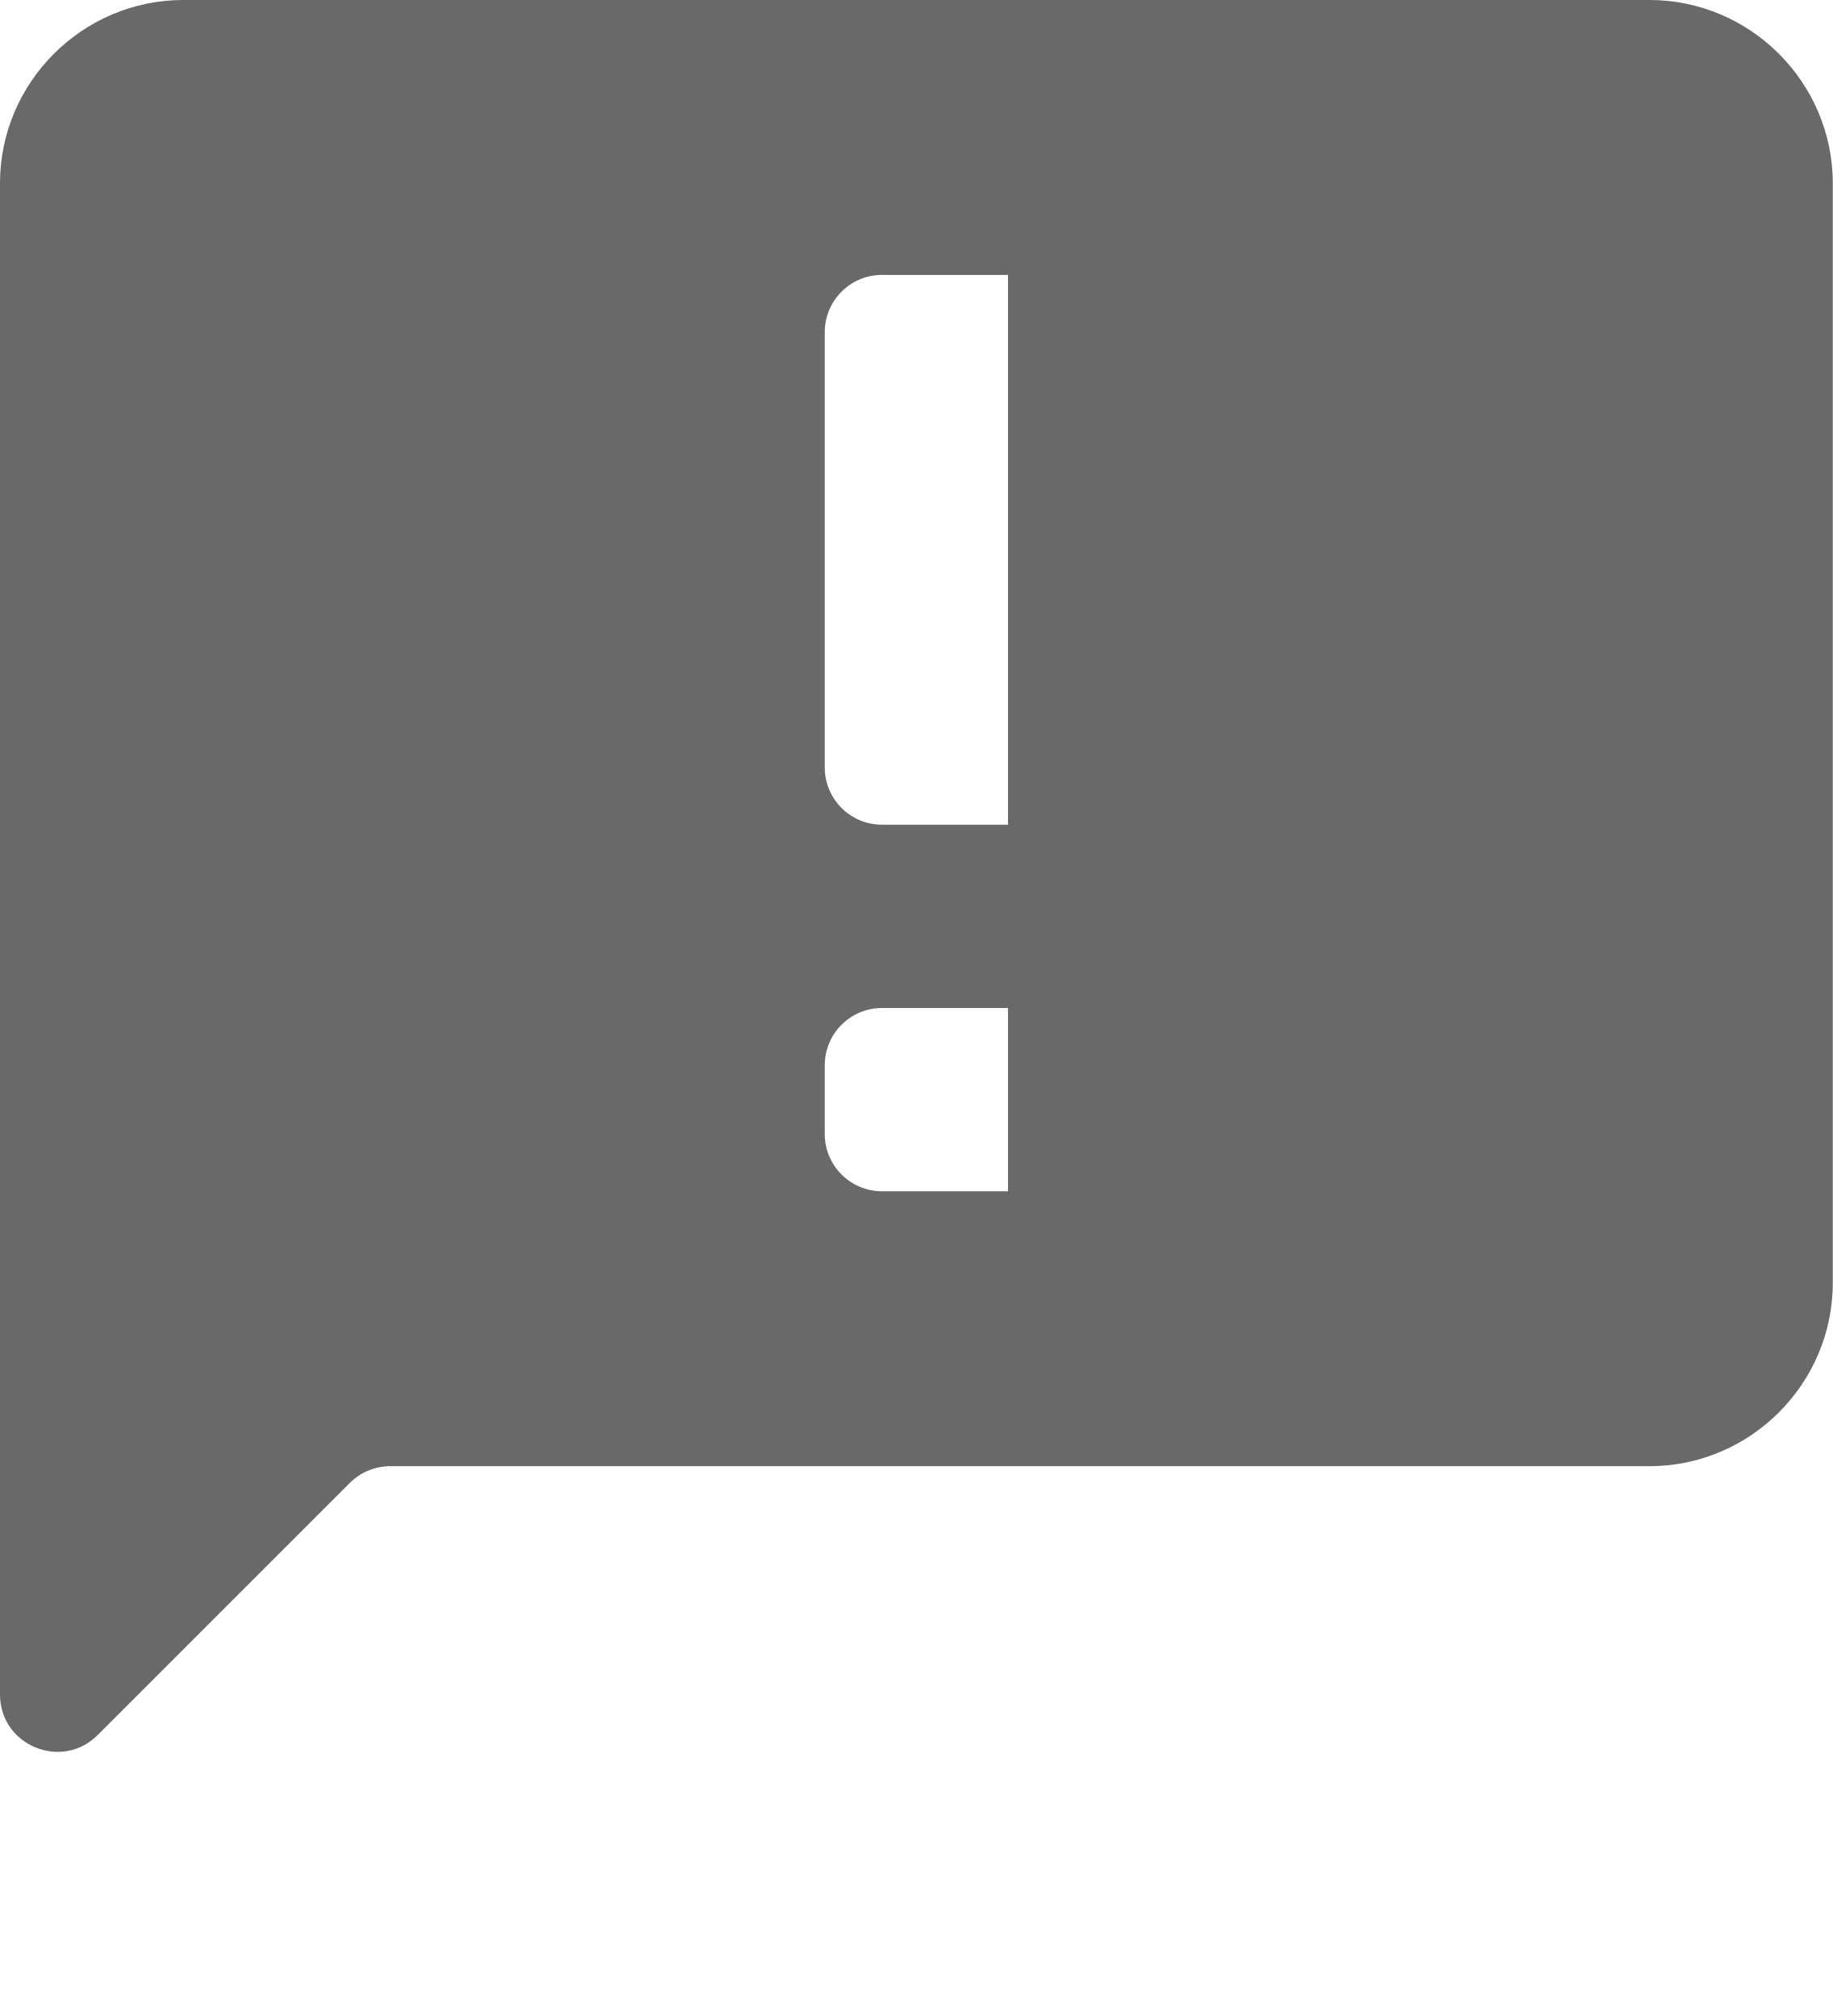
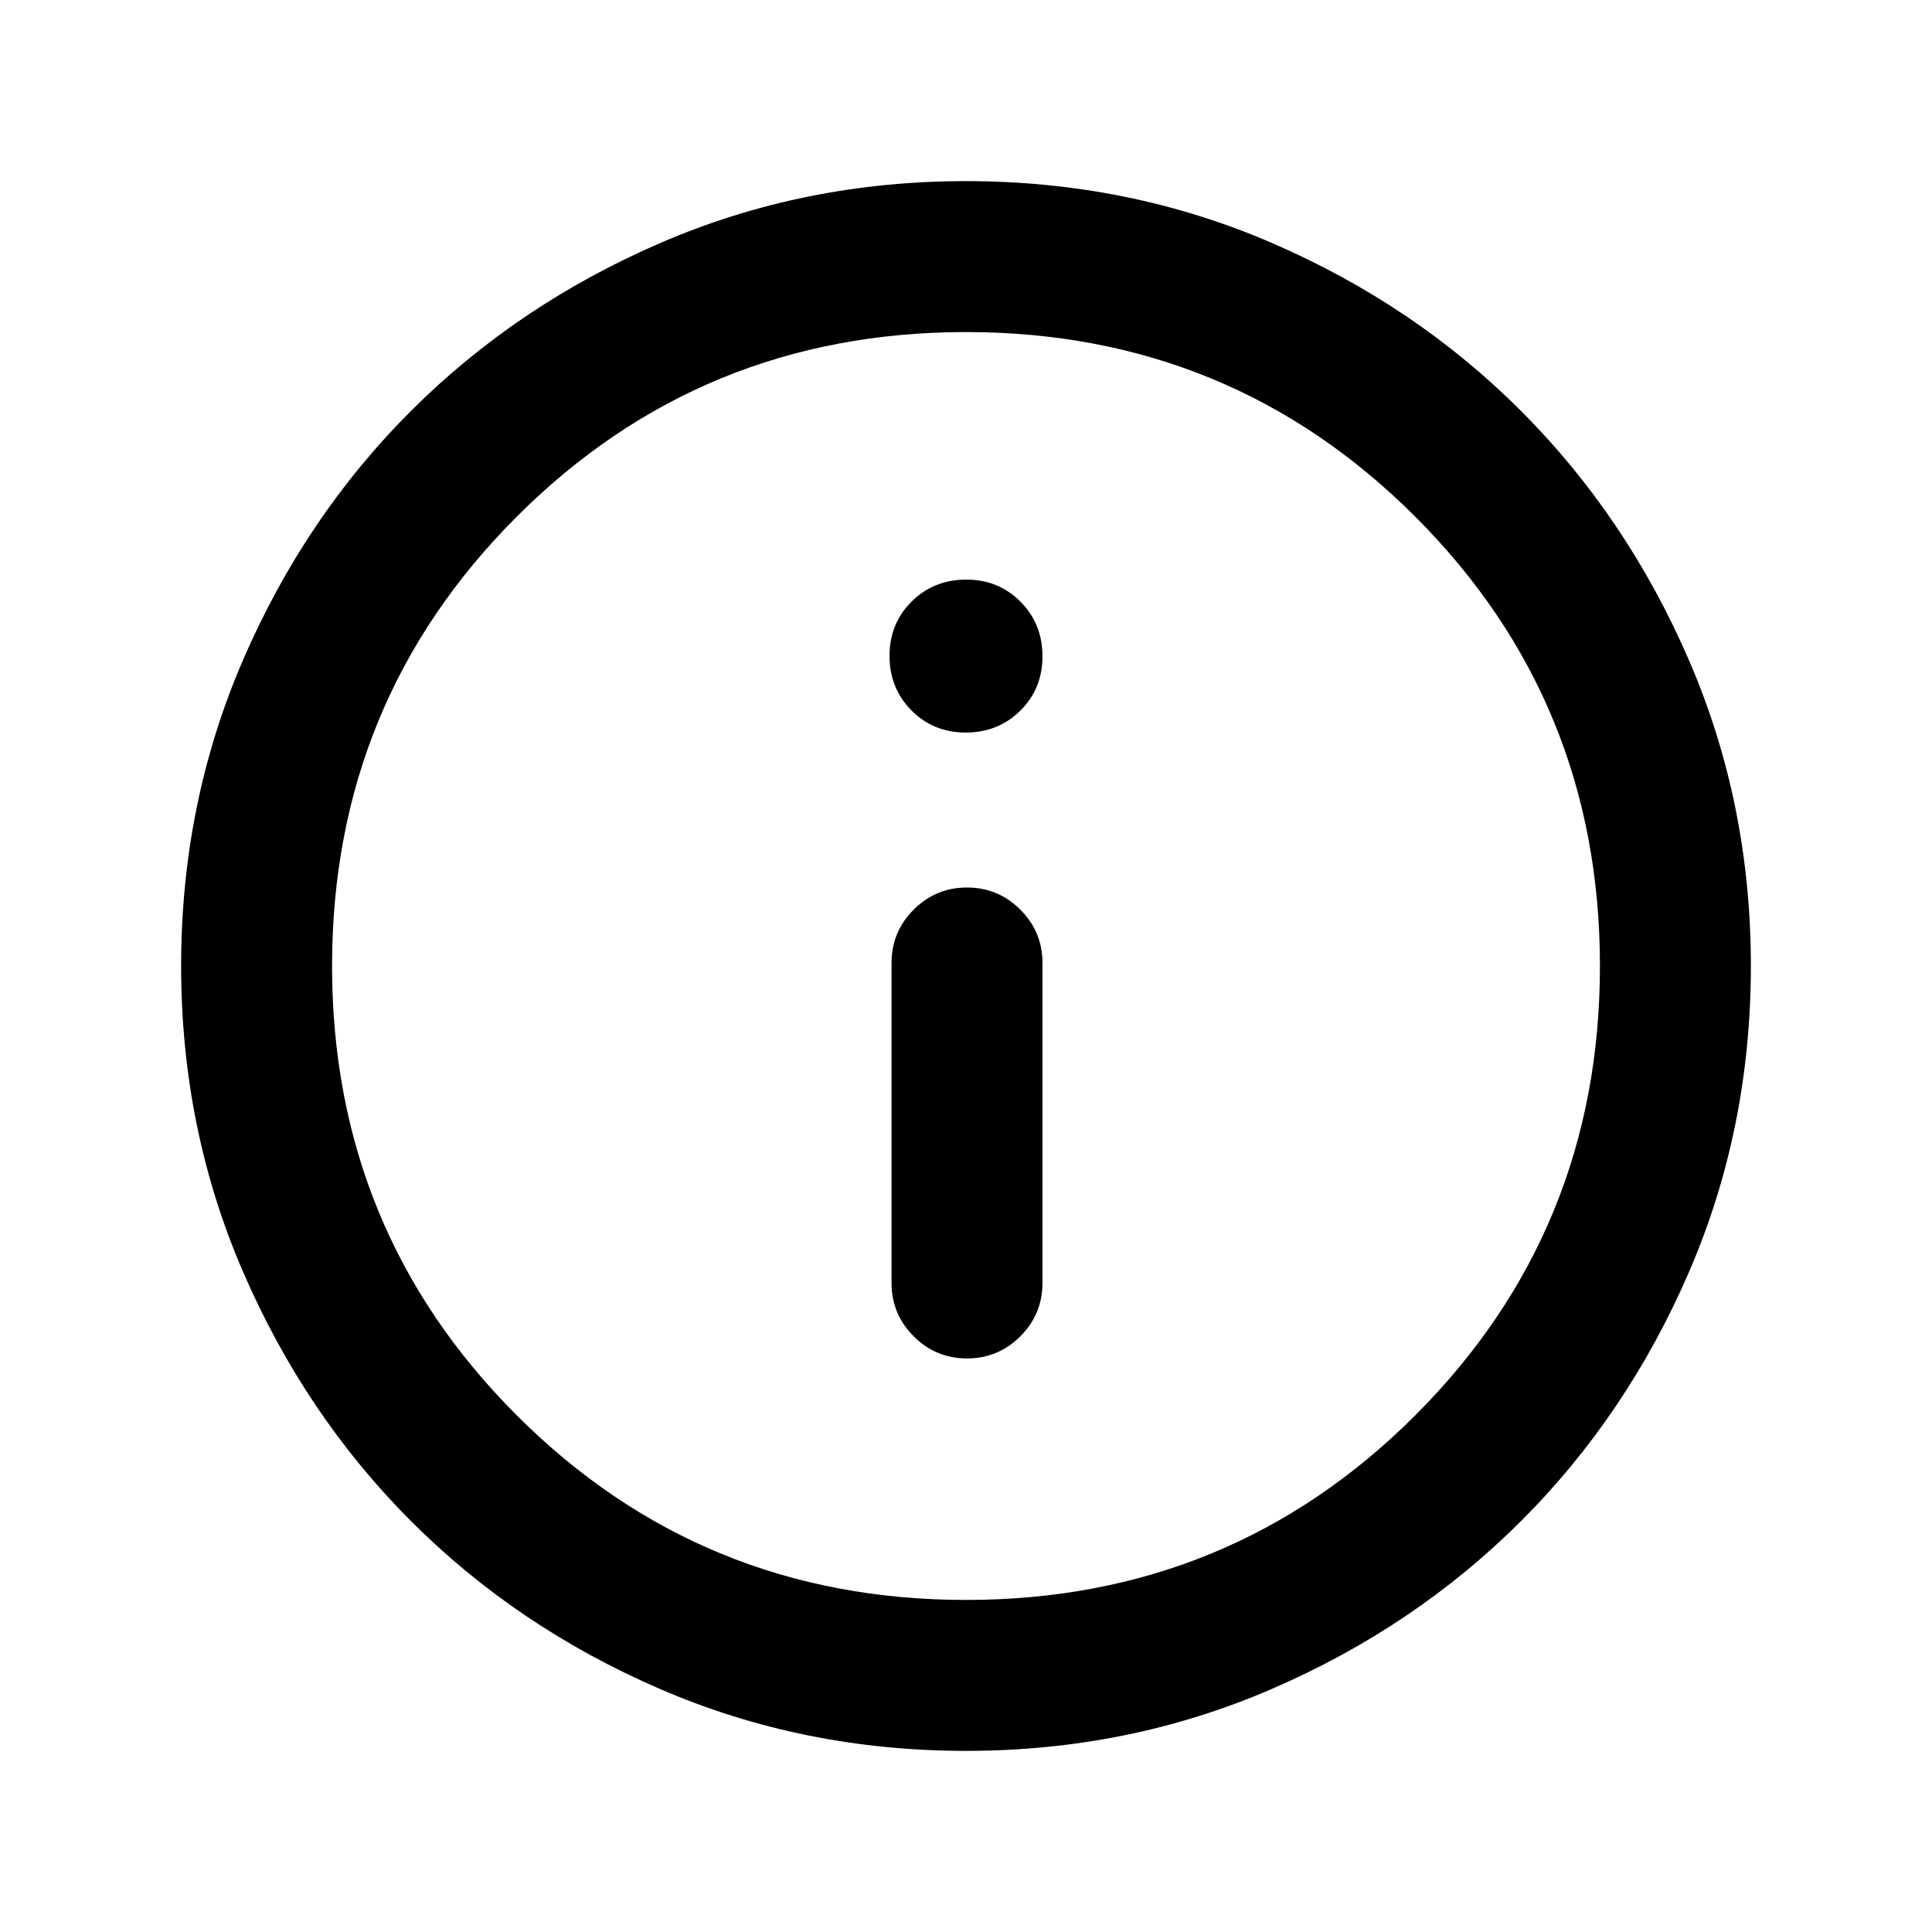
- <svg xmlns="http://www.w3.org/2000/svg" width="20" height="22" viewBox="0 0 20 22" fill="none" version="1.1" id="svg1">
-   <defs id="defs1" />
-   <path d="M 11,9 H 9.625 c -0.345,0 -0.625,-0.28 -0.625,-0.625 V 3.625 C 9,3.28 9.28,3 9.625,3 10.04,3 10.582,3 11,3 m 0,10 H 9.625 c -0.345,0 -0.625,-0.28 -0.625,-0.625 v -0.75 c 0,-0.345 0.28,-0.625 0.625,-0.625 H 11 M 18,0 H 2 C 0.9,0 0,0.9 0,2 V 18.491 C 0,19.048 0.673,19.327 1.067,18.933 L 3.817,16.183 C 3.934,16.066 4.093,16 4.259,16 H 18 c 1.1,0 2,-0.9 2,-2 V 2 C 20,0.9 19.1,0 18,0 Z" fill="#696969" id="path1" style="stroke-width:1.25" />
+ <svg xmlns="http://www.w3.org/2000/svg" width="24" height="24" viewBox="0 -960 960 960">
+   <path d="M480.5-285q15.5 0 26.5-11t11-26.5v-159q0-15.5-11-26.5t-26.5-11q-15.5 0-26.5 11t-11 26.5v159q0 15.5 11 26.5t26.5 11Zm-.61-311Q496-596 507-606.89q11-10.9 11-27Q518-650 507.11-661q-10.9-11-27-11Q464-672 453-661.11q-11 10.9-11 27Q442-618 452.89-607q10.9 11 27 11ZM480-90q-80.91 0-152.07-30.76-71.15-30.77-123.79-83.5Q151.5-257 120.75-328.09 90-399.17 90-480q0-80.91 30.76-152.07 30.77-71.15 83.5-123.79Q257-808.5 328.09-839.25 399.17-870 480-870q80.91 0 152.07 30.76 71.15 30.77 123.79 83.5Q808.5-703 839.25-631.91 870-560.83 870-480q0 80.91-30.76 152.07-30.77 71.15-83.5 123.79Q703-151.5 631.91-120.75 560.83-90 480-90Zm0-75q131.5 0 223.25-91.75T795-480q0-131.5-91.75-223.25T480-795q-131.5 0-223.25 91.75T165-480q0 131.5 91.75 223.25T480-165Zm0-315Z" />
</svg>
